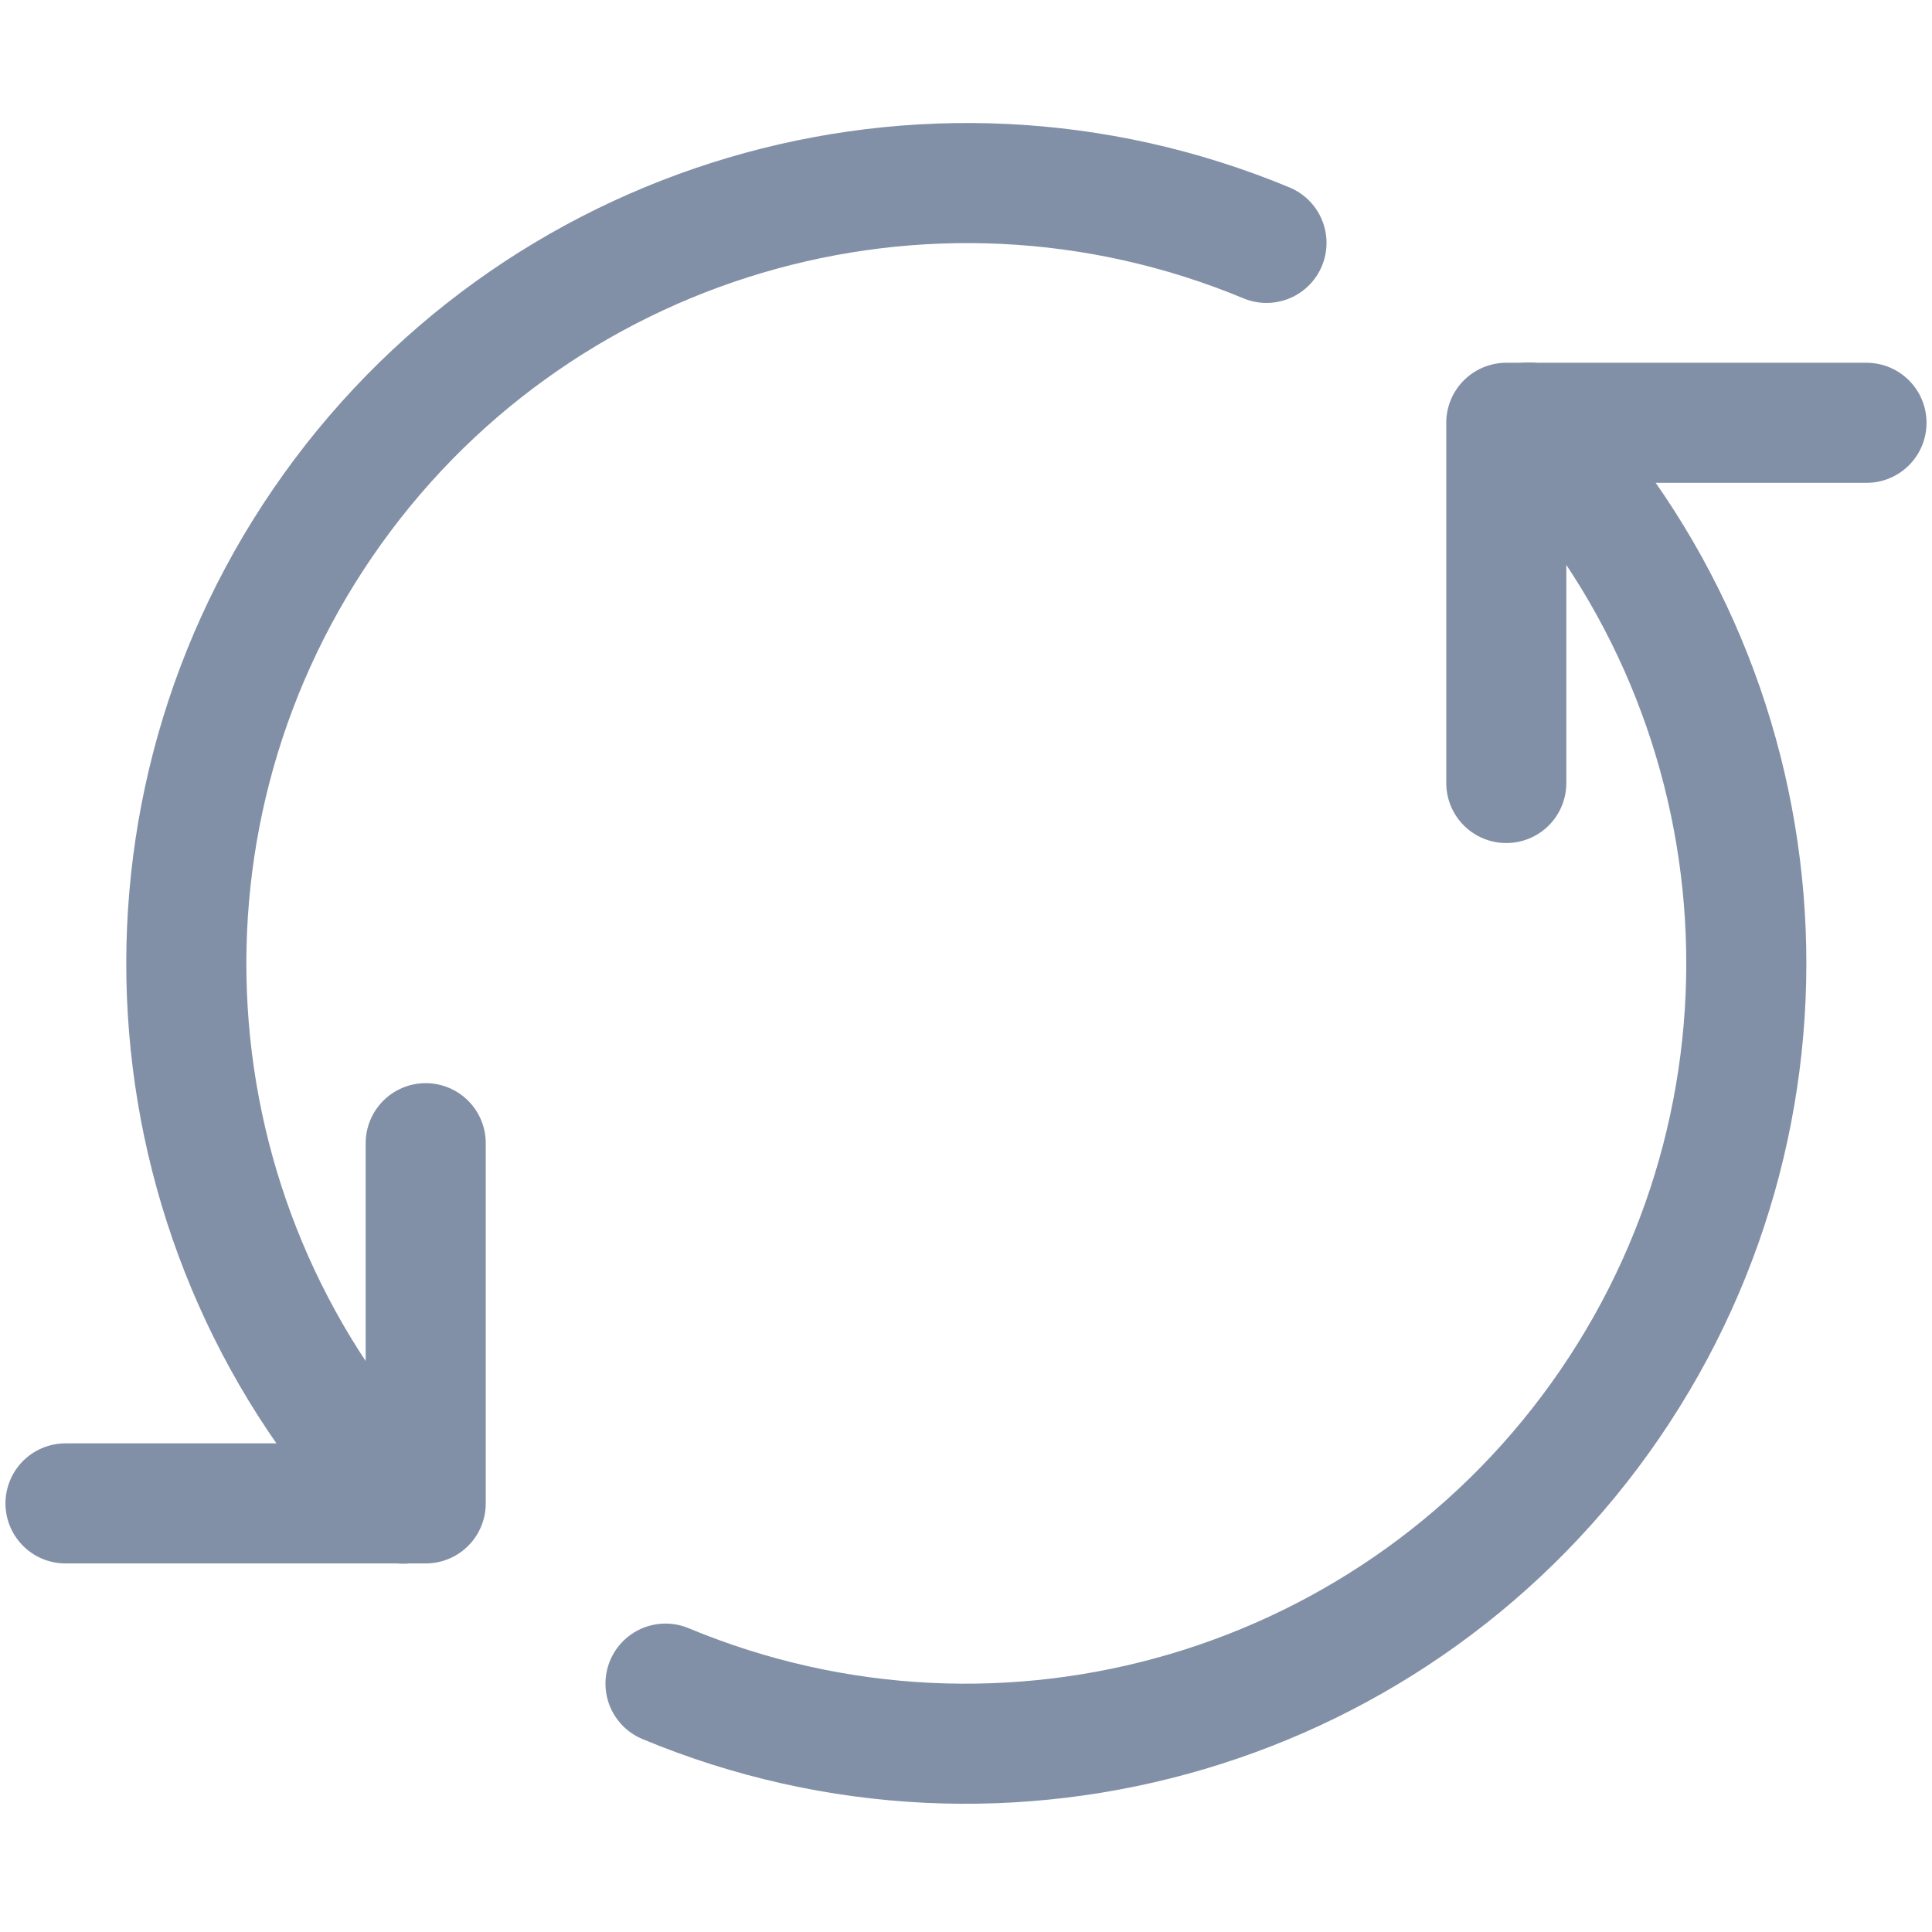
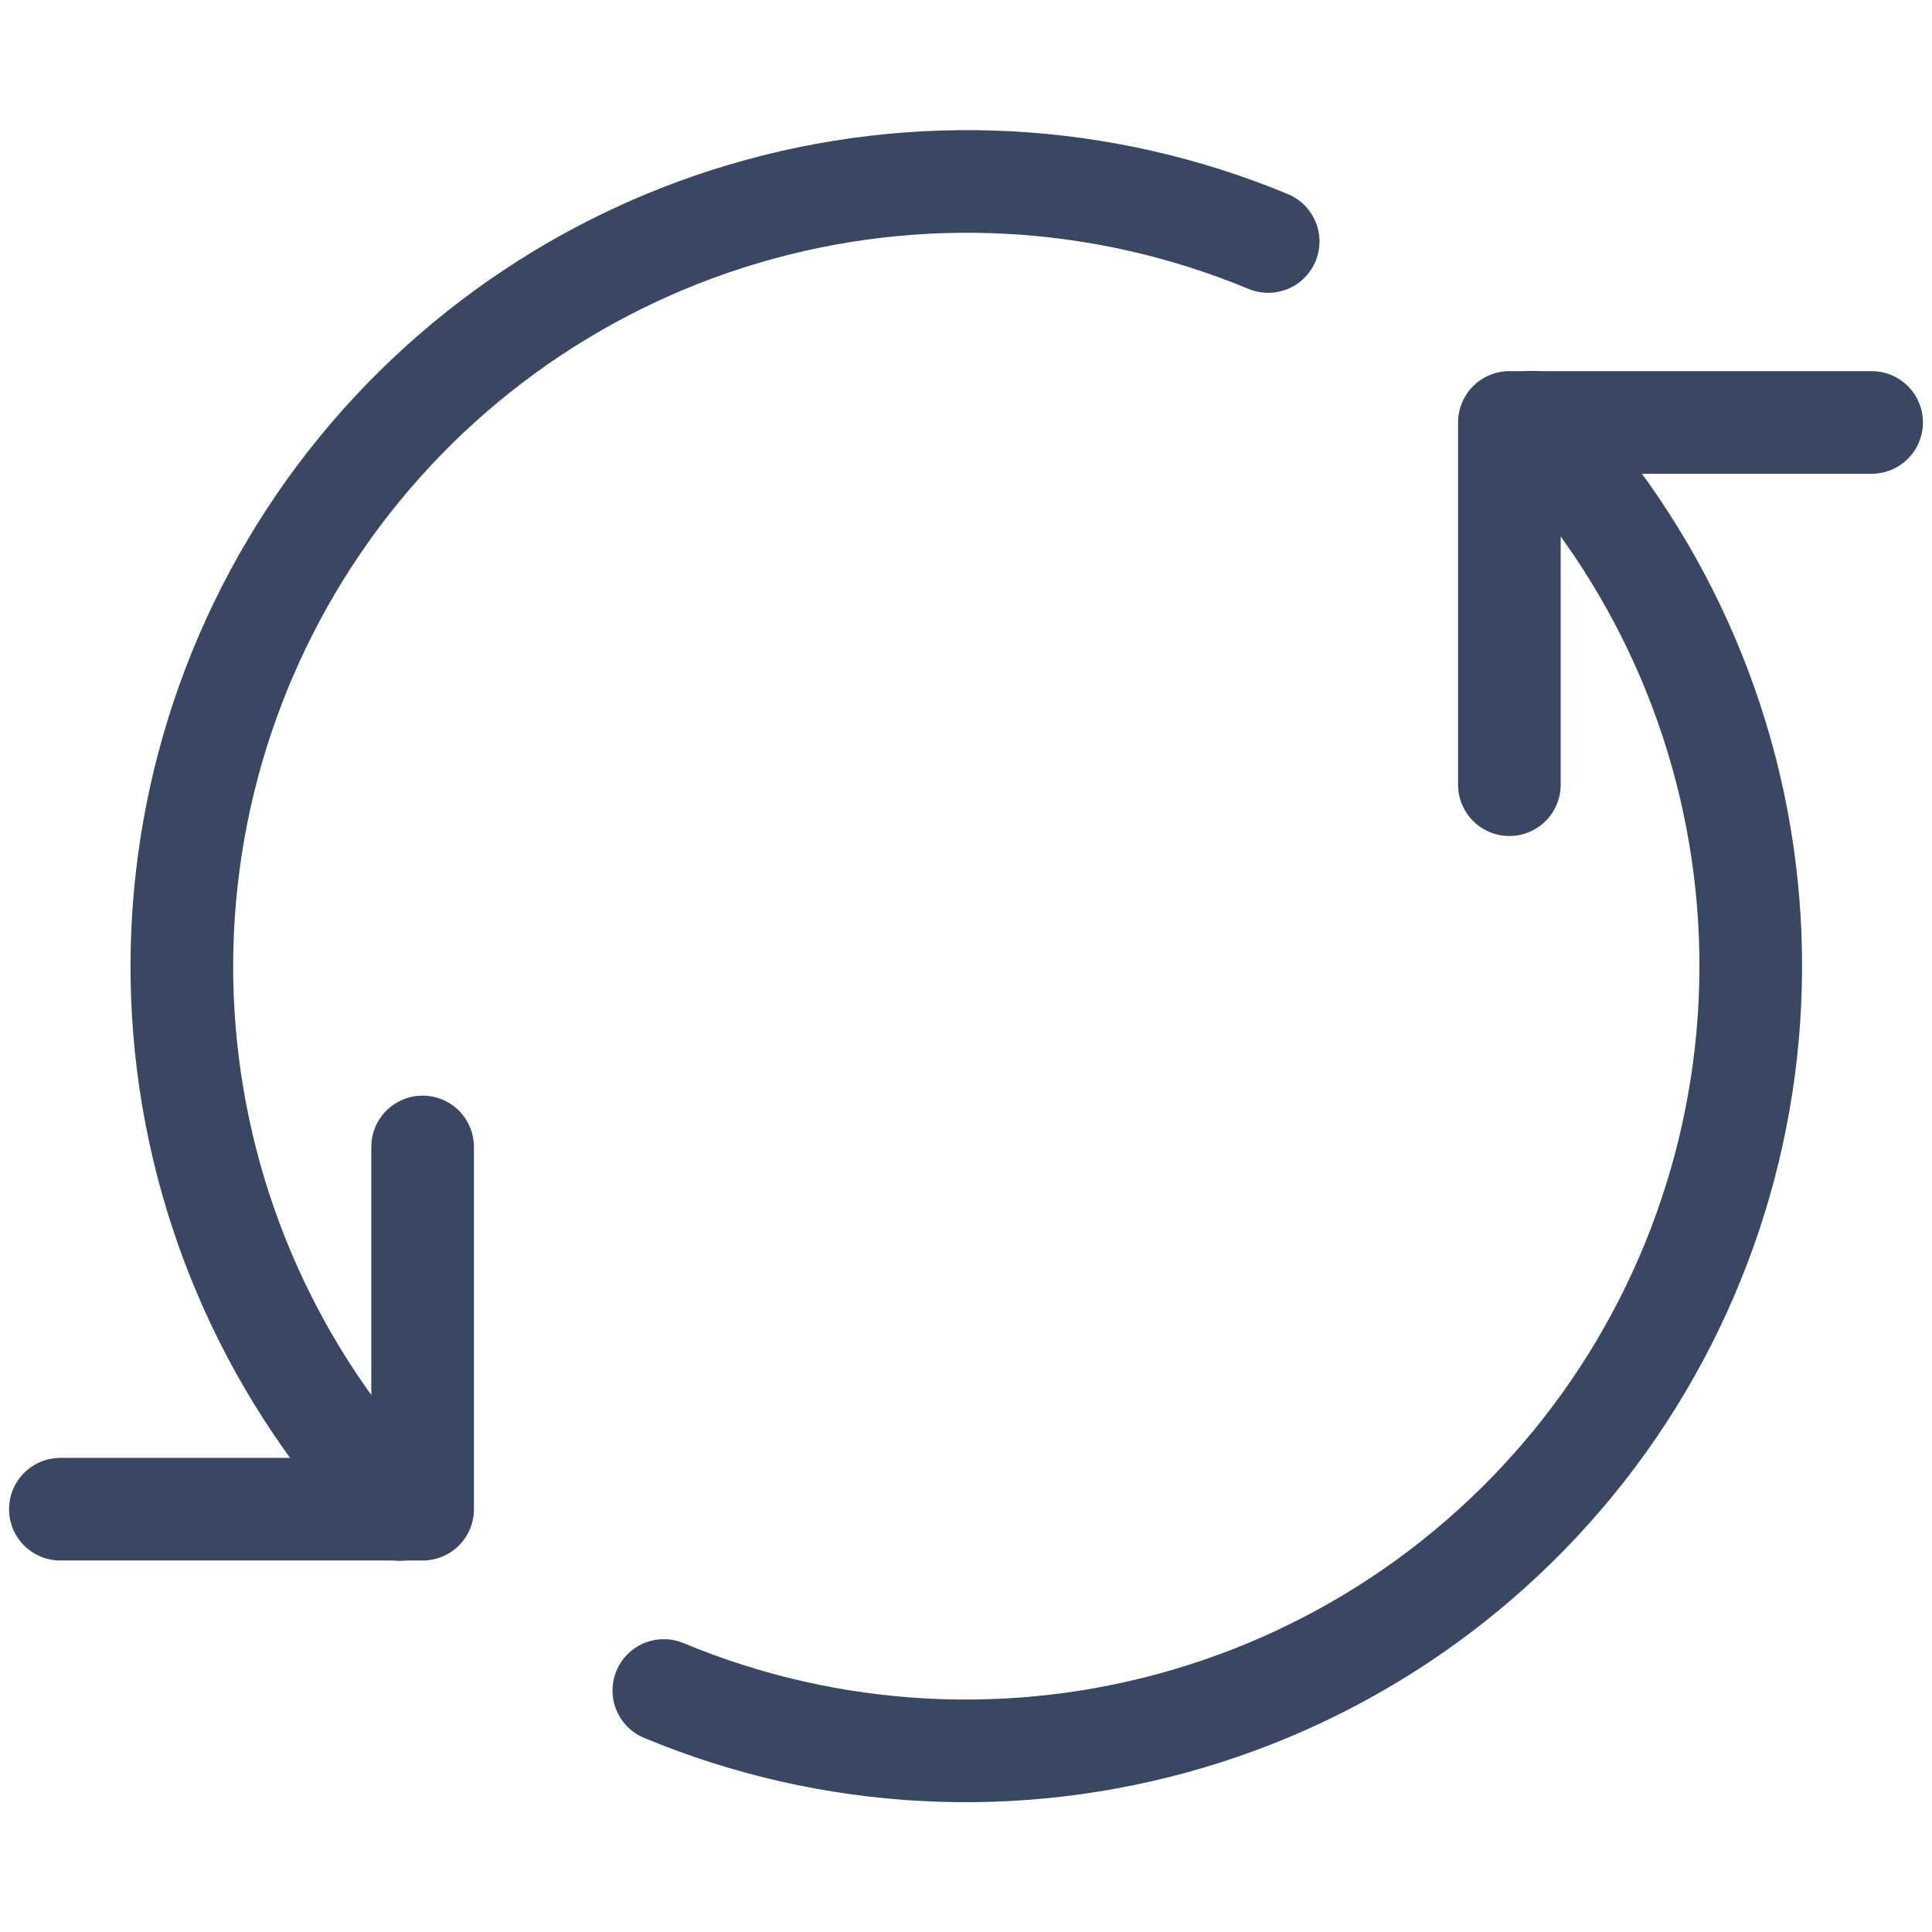
- <svg xmlns="http://www.w3.org/2000/svg" width="32px" height="32px" viewBox="0 0 32 32" version="1.1">
-   <defs>
-     <filter id="filter-1">
-       <feColorMatrix in="SourceGraphic" type="matrix" values="0 0 0 0 0.224 0 0 0 0 0.278 0 0 0 0 0.384 0 0 0 1 0" />
-     </filter>
-   </defs>
-   <g id="Icon/Decorative/32px/Refresh" stroke="none" stroke-width="1" fill="none" fill-rule="evenodd" stroke-linecap="round" stroke-linejoin="round">
-     <g filter="url(#filter-1)" id="Refresh">
-       <g transform="translate(1, 3)">
-         <polyline id="Path" stroke="#394762" stroke-width="1.989" points="6.051 15.935 6.051 21.901 0.085 21.901" />
-         <polyline id="Path" stroke="#394762" stroke-width="1.989" points="23.949 9.969 23.949 4.003 29.915 4.003" />
-         <path d="M24.323,3.999 C28.563,8.417 29.123,15.203 25.664,20.256 C22.205,25.308 15.675,27.241 10.023,24.886" id="Path" stroke="#394762" stroke-width="1.989" />
-         <path d="M5.676,21.905 C1.445,17.485 0.891,10.705 4.348,5.657 C7.805,0.609 14.327,-1.325 19.977,1.023" id="Path" stroke="#394762" stroke-width="1.989" />
-       </g>
-     </g>
-   </g>
+ <svg xmlns="http://www.w3.org/2000/svg" width="32" height="32" viewBox="0 0 32 32" fill="none">
+   <path d="M7 18.997V24.997H1" stroke="#394762" stroke-width="1.7" stroke-linecap="round" stroke-linejoin="round" />
+   <path d="M25 12.997V6.997H31" stroke="#394762" stroke-width="1.7" stroke-linecap="round" stroke-linejoin="round" />
+   <path d="M25.376 6.993C27.445 9.149 28.708 11.951 28.954 14.928C29.2 17.906 28.412 20.877 26.725 23.343C25.037 25.808 22.552 27.617 19.687 28.465C16.822 29.313 13.753 29.149 10.995 28" stroke="#394762" stroke-width="1.7" stroke-linecap="round" stroke-linejoin="round" />
+   <path d="M6.623 25.001C4.558 22.845 3.299 20.044 3.055 17.068C2.812 14.093 3.6 11.124 5.287 8.661C6.974 6.198 9.457 4.39 12.319 3.542C15.181 2.693 18.248 2.855 21.005 4" stroke="#394762" stroke-width="1.7" stroke-linecap="round" stroke-linejoin="round" />
</svg>
